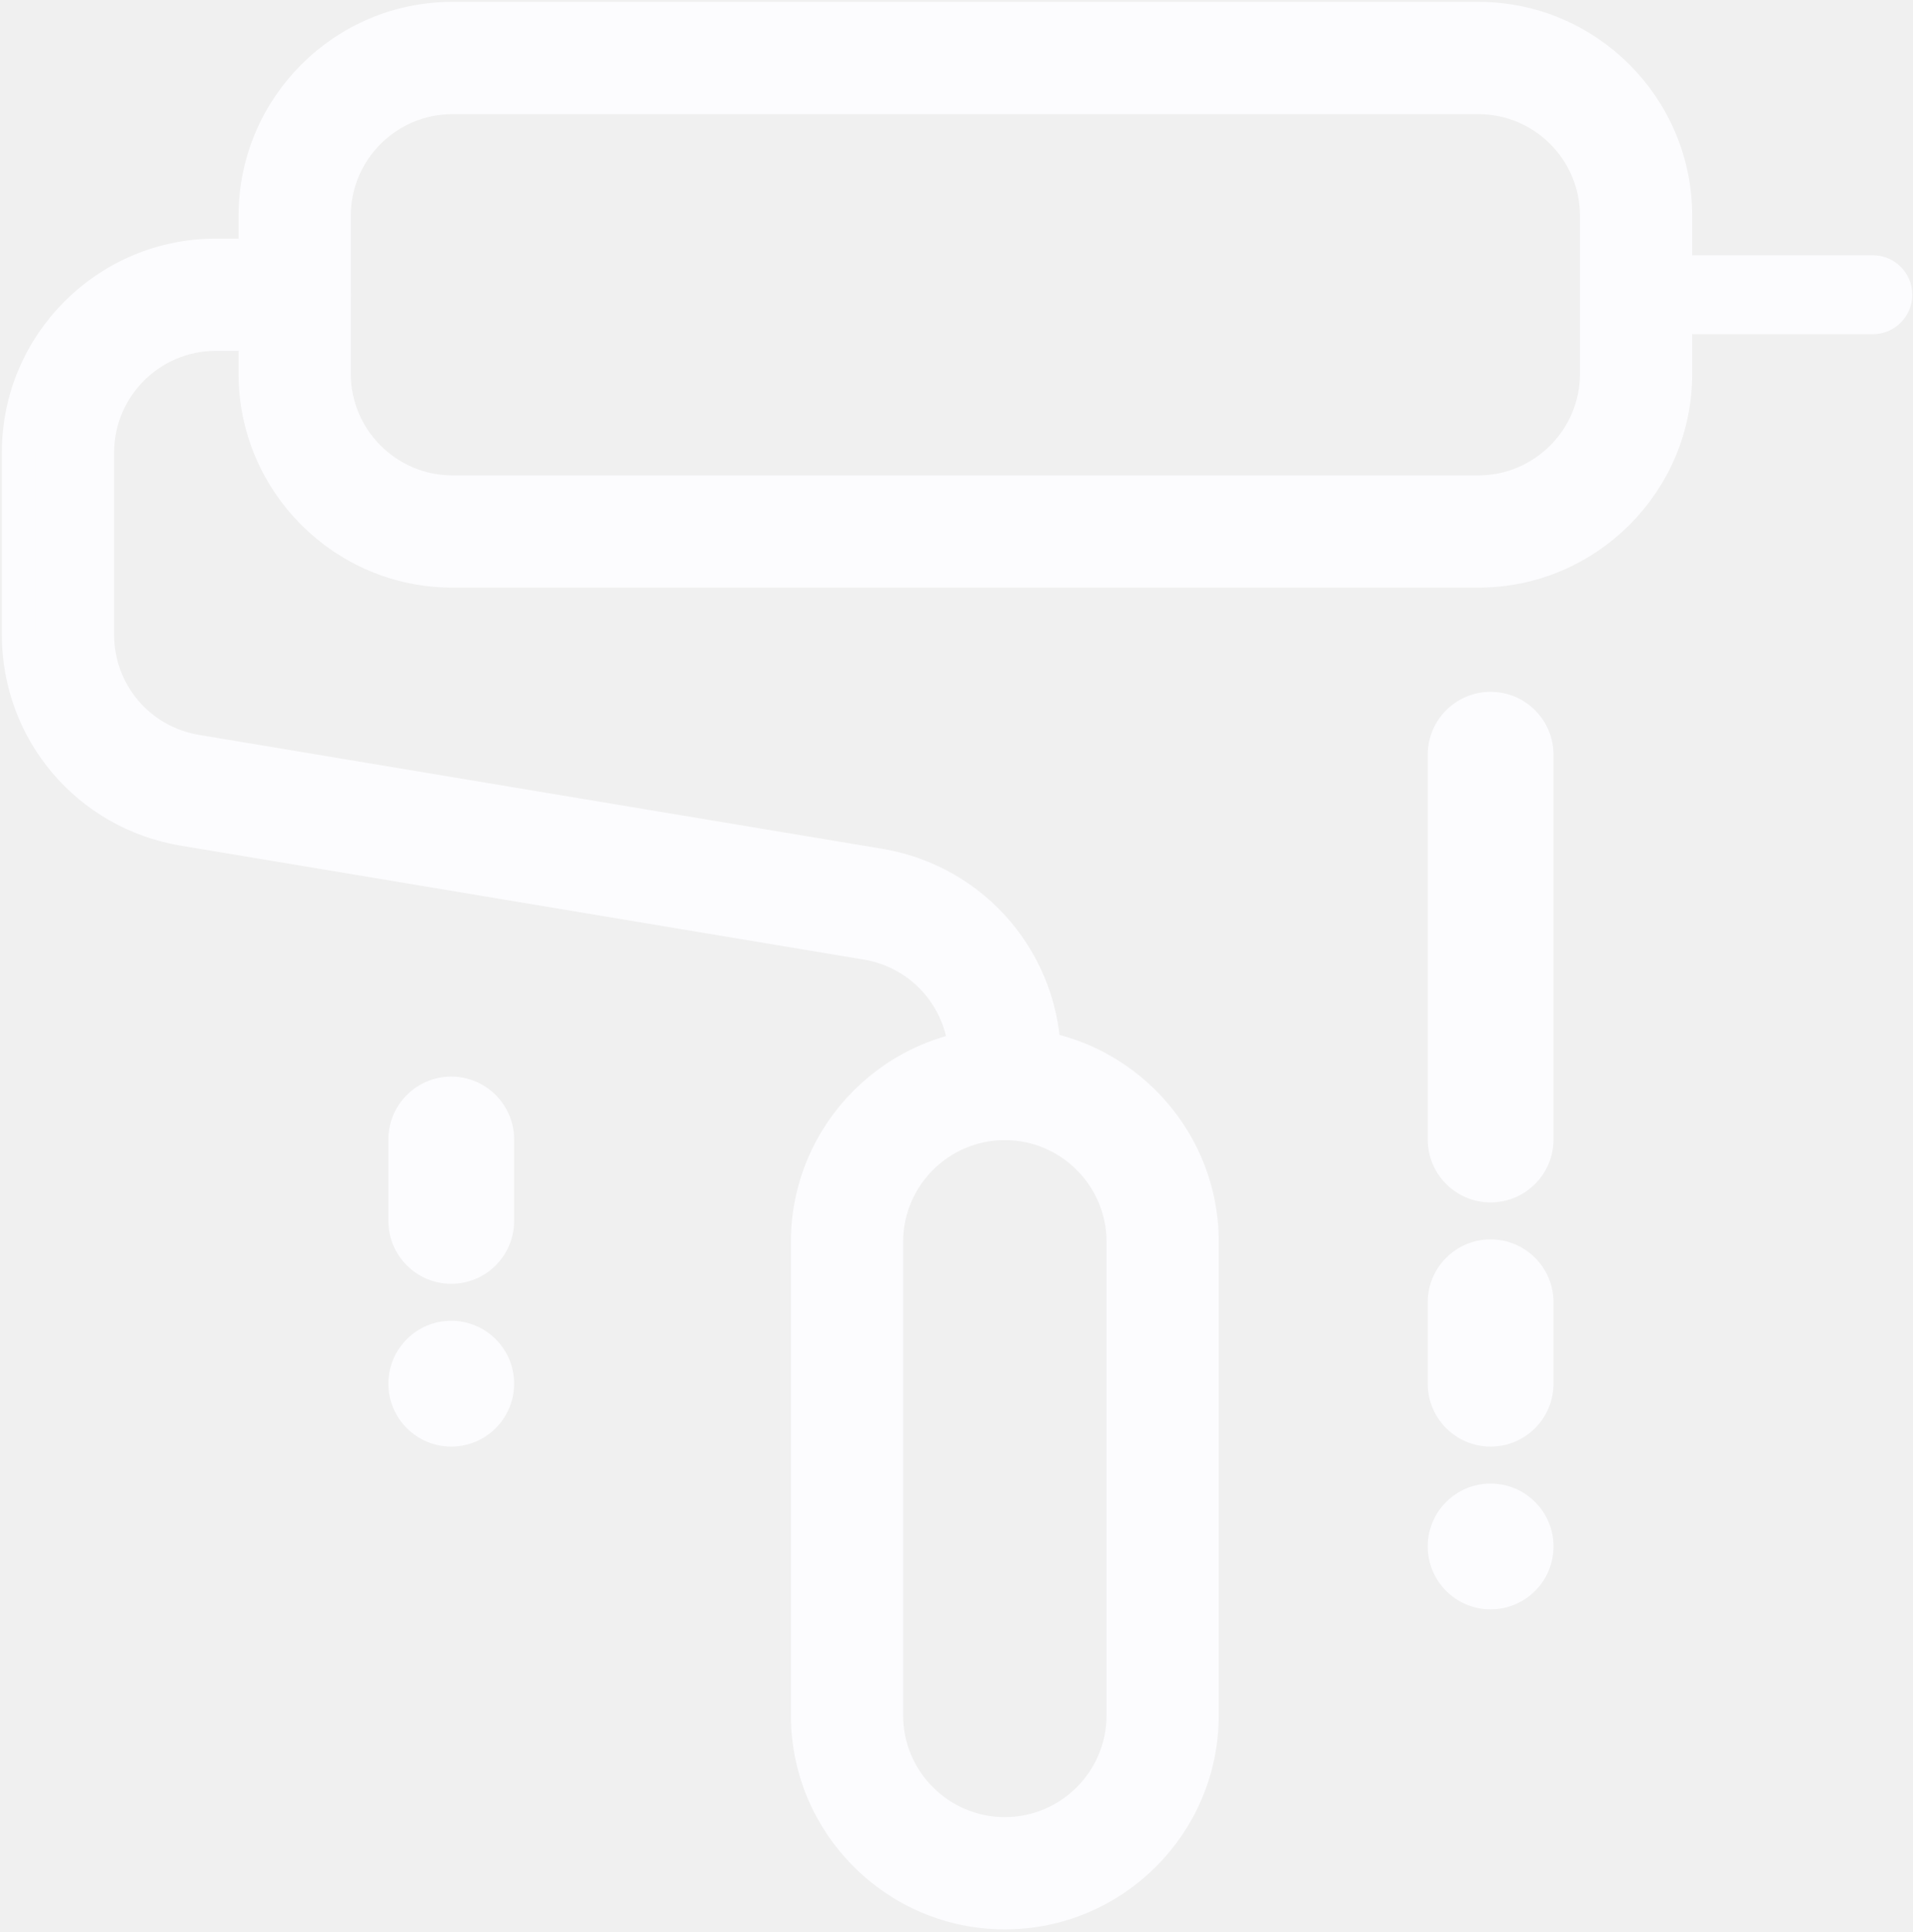
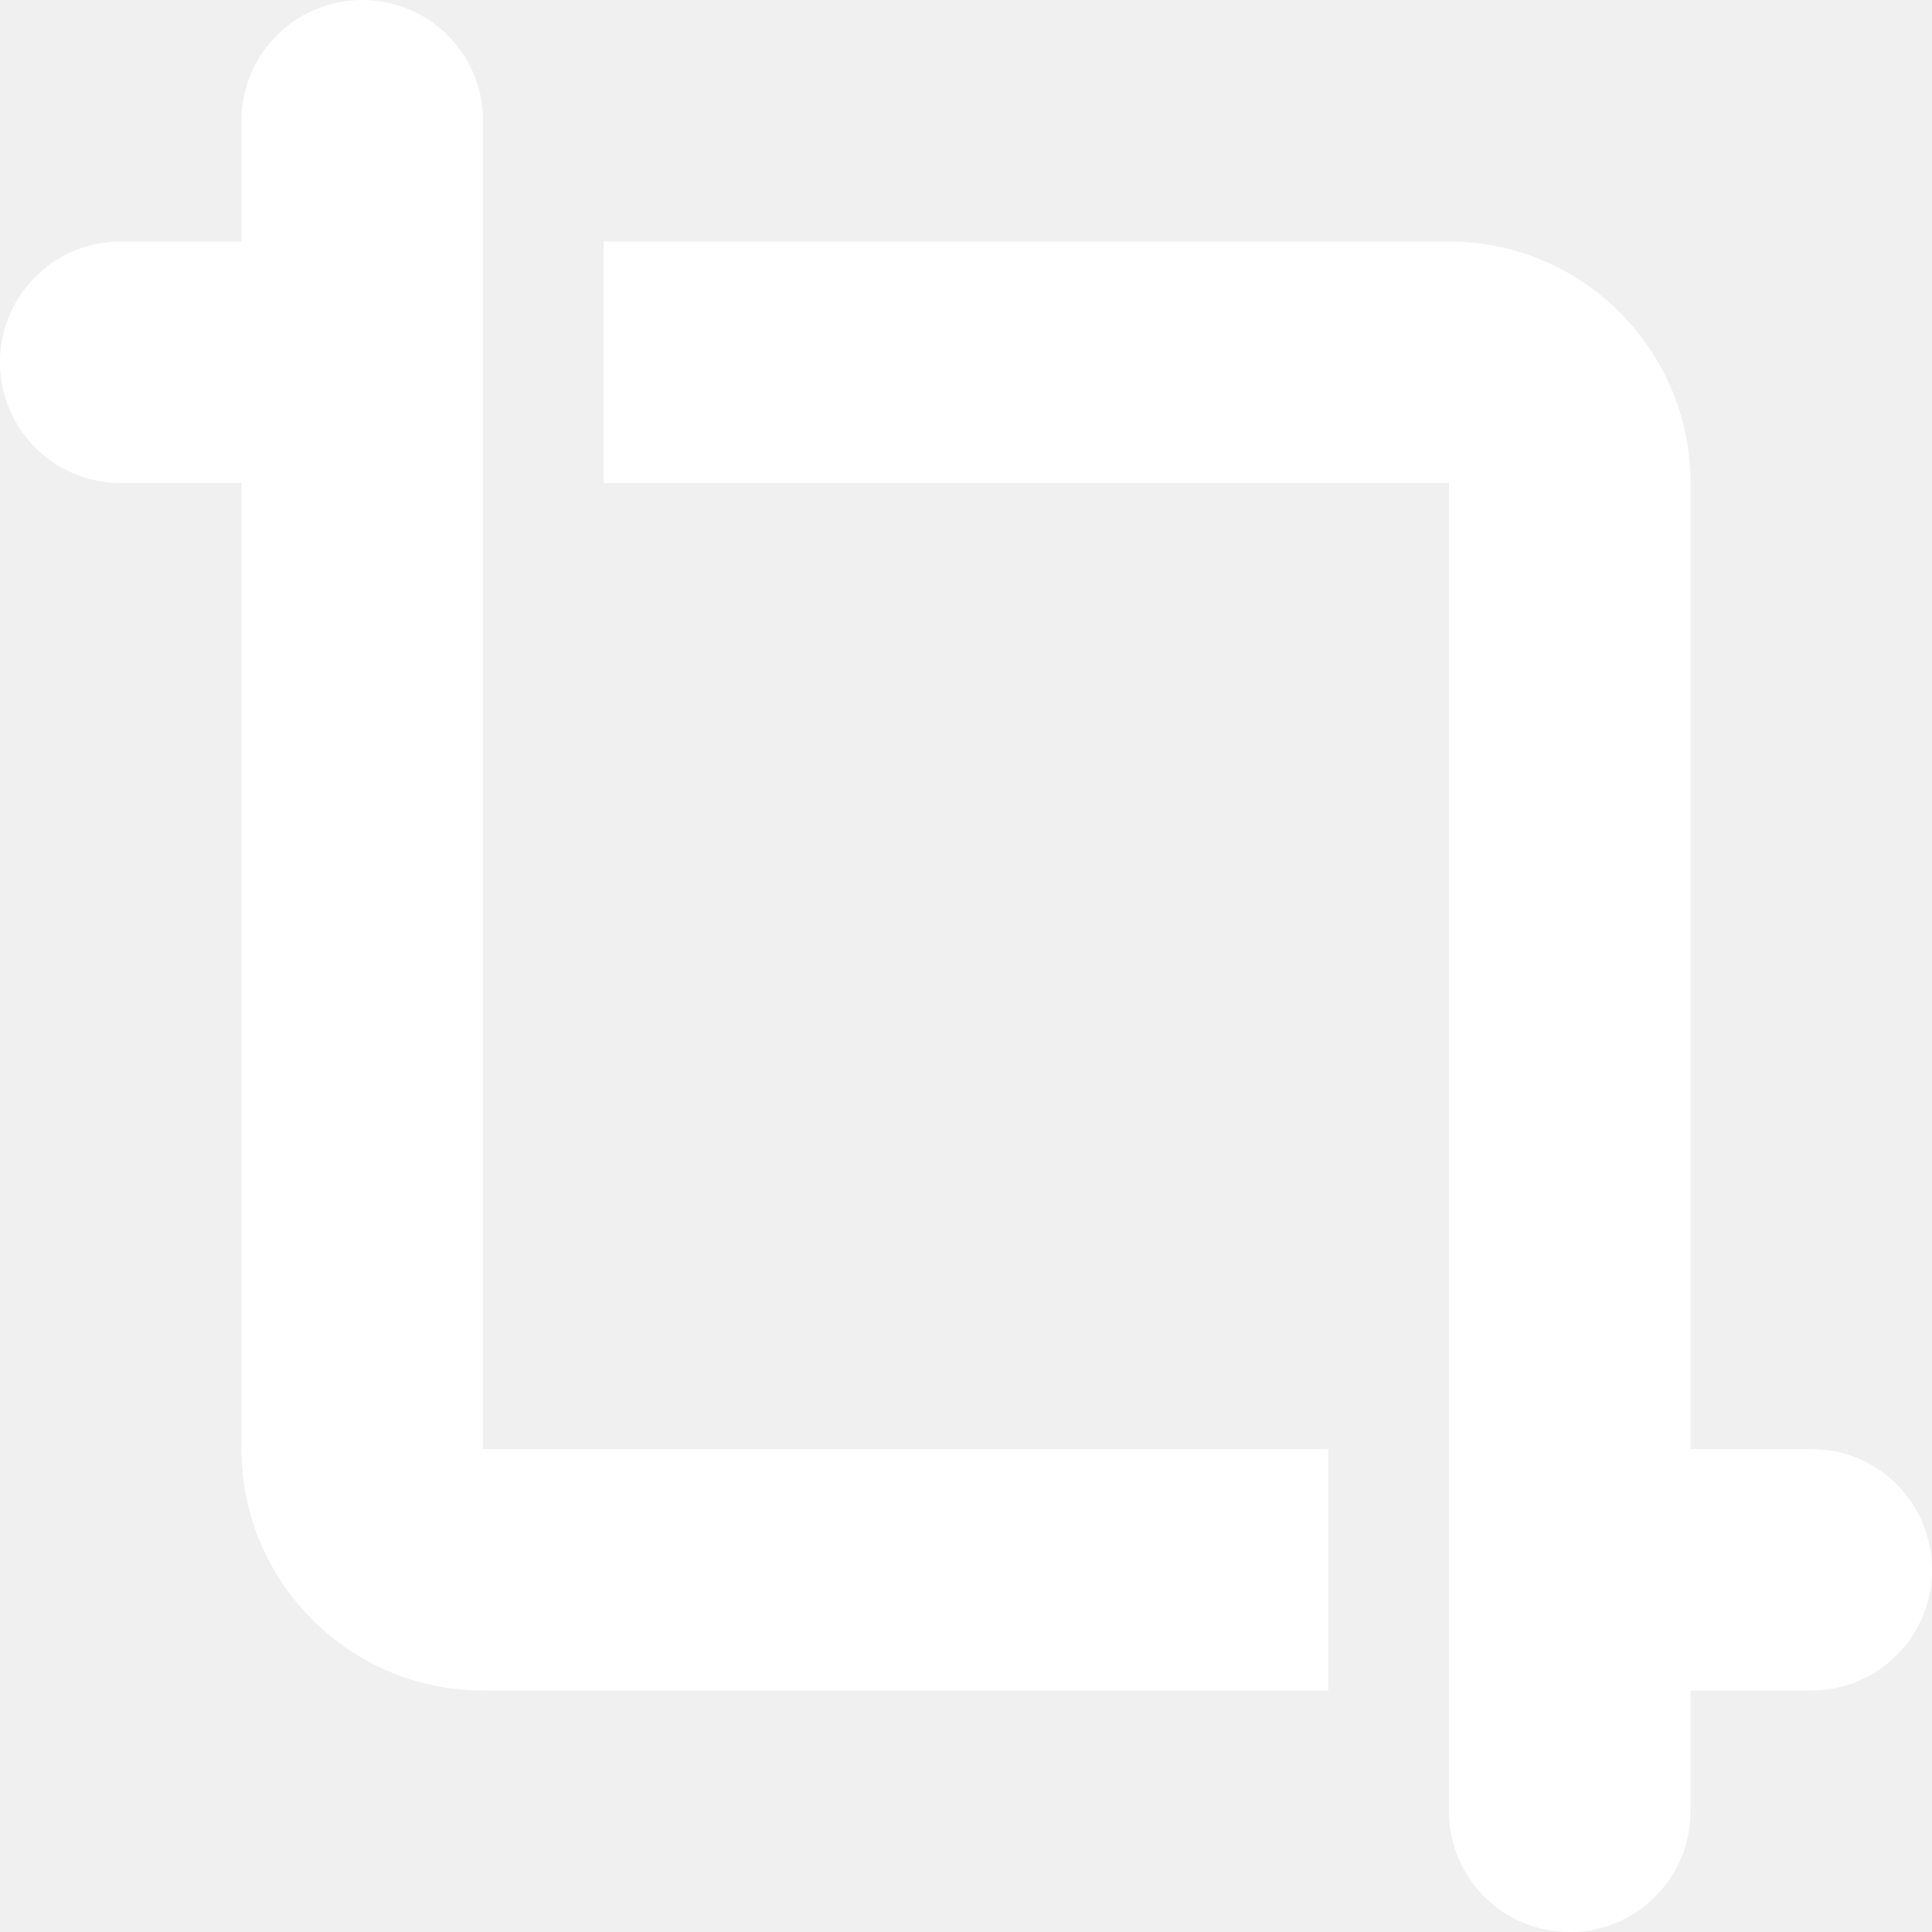
- <svg xmlns="http://www.w3.org/2000/svg" width="517px" height="522px" viewBox="0 0 517 522" version="1.1">
-   <g id="Page-1" stroke="none" stroke-width="1" fill="none" fill-rule="evenodd">
-     <g id="icon-3" transform="translate(5, 5)" fill="#FCFCFE" fill-rule="nonzero">
-       <g id="Group">
-         <path d="M394.667,0 L117.333,0 C87.915,0 64,23.936 64,53.333 L64,96 C64,125.397 87.915,149.333 117.333,149.333 L394.666,149.333 C424.085,149.333 448,125.397 448,96 L448,53.333 C448,23.936 424.085,0 394.667,0 Z M426.667,96 C426.667,113.643 412.31,128 394.667,128 L117.333,128 C99.69,128 85.333,113.643 85.333,96 L85.333,53.333 C85.333,35.69 99.69,21.333 117.333,21.333 L394.666,21.333 C412.309,21.333 426.667,35.69 426.667,53.333 L426.667,96 L426.667,96 Z" id="Shape" stroke="#FCFCFE" stroke-width="9" />
-         <path d="M501.333,64 L437.333,64 C431.445,64 426.666,68.779 426.666,74.667 C426.666,80.555 431.445,85.334 437.333,85.334 L501.333,85.334 C507.221,85.334 512,80.555 512,74.667 C512,68.779 507.221,64 501.333,64 Z" id="Path" />
-         <path d="M232.768,228.864 L48.064,198.08 C32.576,195.499 21.333,182.229 21.333,166.528 L21.333,117.333 C21.333,99.69 35.69,85.333 53.333,85.333 L74.666,85.333 C80.554,85.333 85.333,80.554 85.333,74.666 C85.333,68.778 80.555,64 74.667,64 L53.333,64 C23.915,64 0,87.936 0,117.333 L0,166.528 C0,192.704 18.752,214.827 44.565,219.136 L229.269,249.92 C244.757,252.501 256,265.771 256,281.472 L256,288 C256,293.888 260.779,298.667 266.667,298.667 C272.555,298.667 277.334,293.888 277.334,288 L277.334,281.472 C277.334,255.296 258.581,233.173 232.768,228.864 Z" id="Path" stroke="#FCFCFE" stroke-width="9" />
-         <path d="M266.667,277.333 C237.248,277.333 213.334,301.269 213.334,330.666 L213.334,458.666 C213.334,488.063 237.249,511.999 266.667,511.999 C296.085,511.999 320,488.064 320,458.667 L320,330.667 C320,301.269 296.085,277.333 266.667,277.333 Z M298.667,458.667 C298.667,476.31 284.31,490.667 266.667,490.667 C249.024,490.667 234.667,476.31 234.667,458.667 L234.667,330.667 C234.667,313.024 249.024,298.667 266.667,298.667 C284.31,298.667 298.667,313.024 298.667,330.667 L298.667,458.667 Z" id="Shape" stroke="#FCFCFE" stroke-width="9" />
-       </g>
-       <rect id="Rectangle" x="381" y="182" width="34" height="138" rx="17" />
-       <rect id="Rectangle" x="381" y="330" width="34" height="56" rx="17" />
-       <rect id="Rectangle" x="381" y="396" width="34" height="34" rx="17" />
-       <rect id="Rectangle" x="100" y="286" width="34" height="56" rx="17" />
-       <rect id="Rectangle" x="100" y="352" width="34" height="34" rx="17" />
-     </g>
-   </g>
+ <svg xmlns="http://www.w3.org/2000/svg" viewBox="0 0 512 512">
+   <path fill="#ffffff" d="M128 32c0-17.7-14.3-32-32-32S64 14.3 64 32V64H32C14.3 64 0 78.3 0 96s14.3 32 32 32H64V384c0 35.3 28.7 64 64 64H352V384H128V32zM384 480c0 17.7 14.3 32 32 32s32-14.3 32-32V448h32c17.7 0 32-14.3 32-32s-14.3-32-32-32H448l0-256c0-35.3-28.7-64-64-64L160 64v64l224 0 0 352z" />
</svg>
